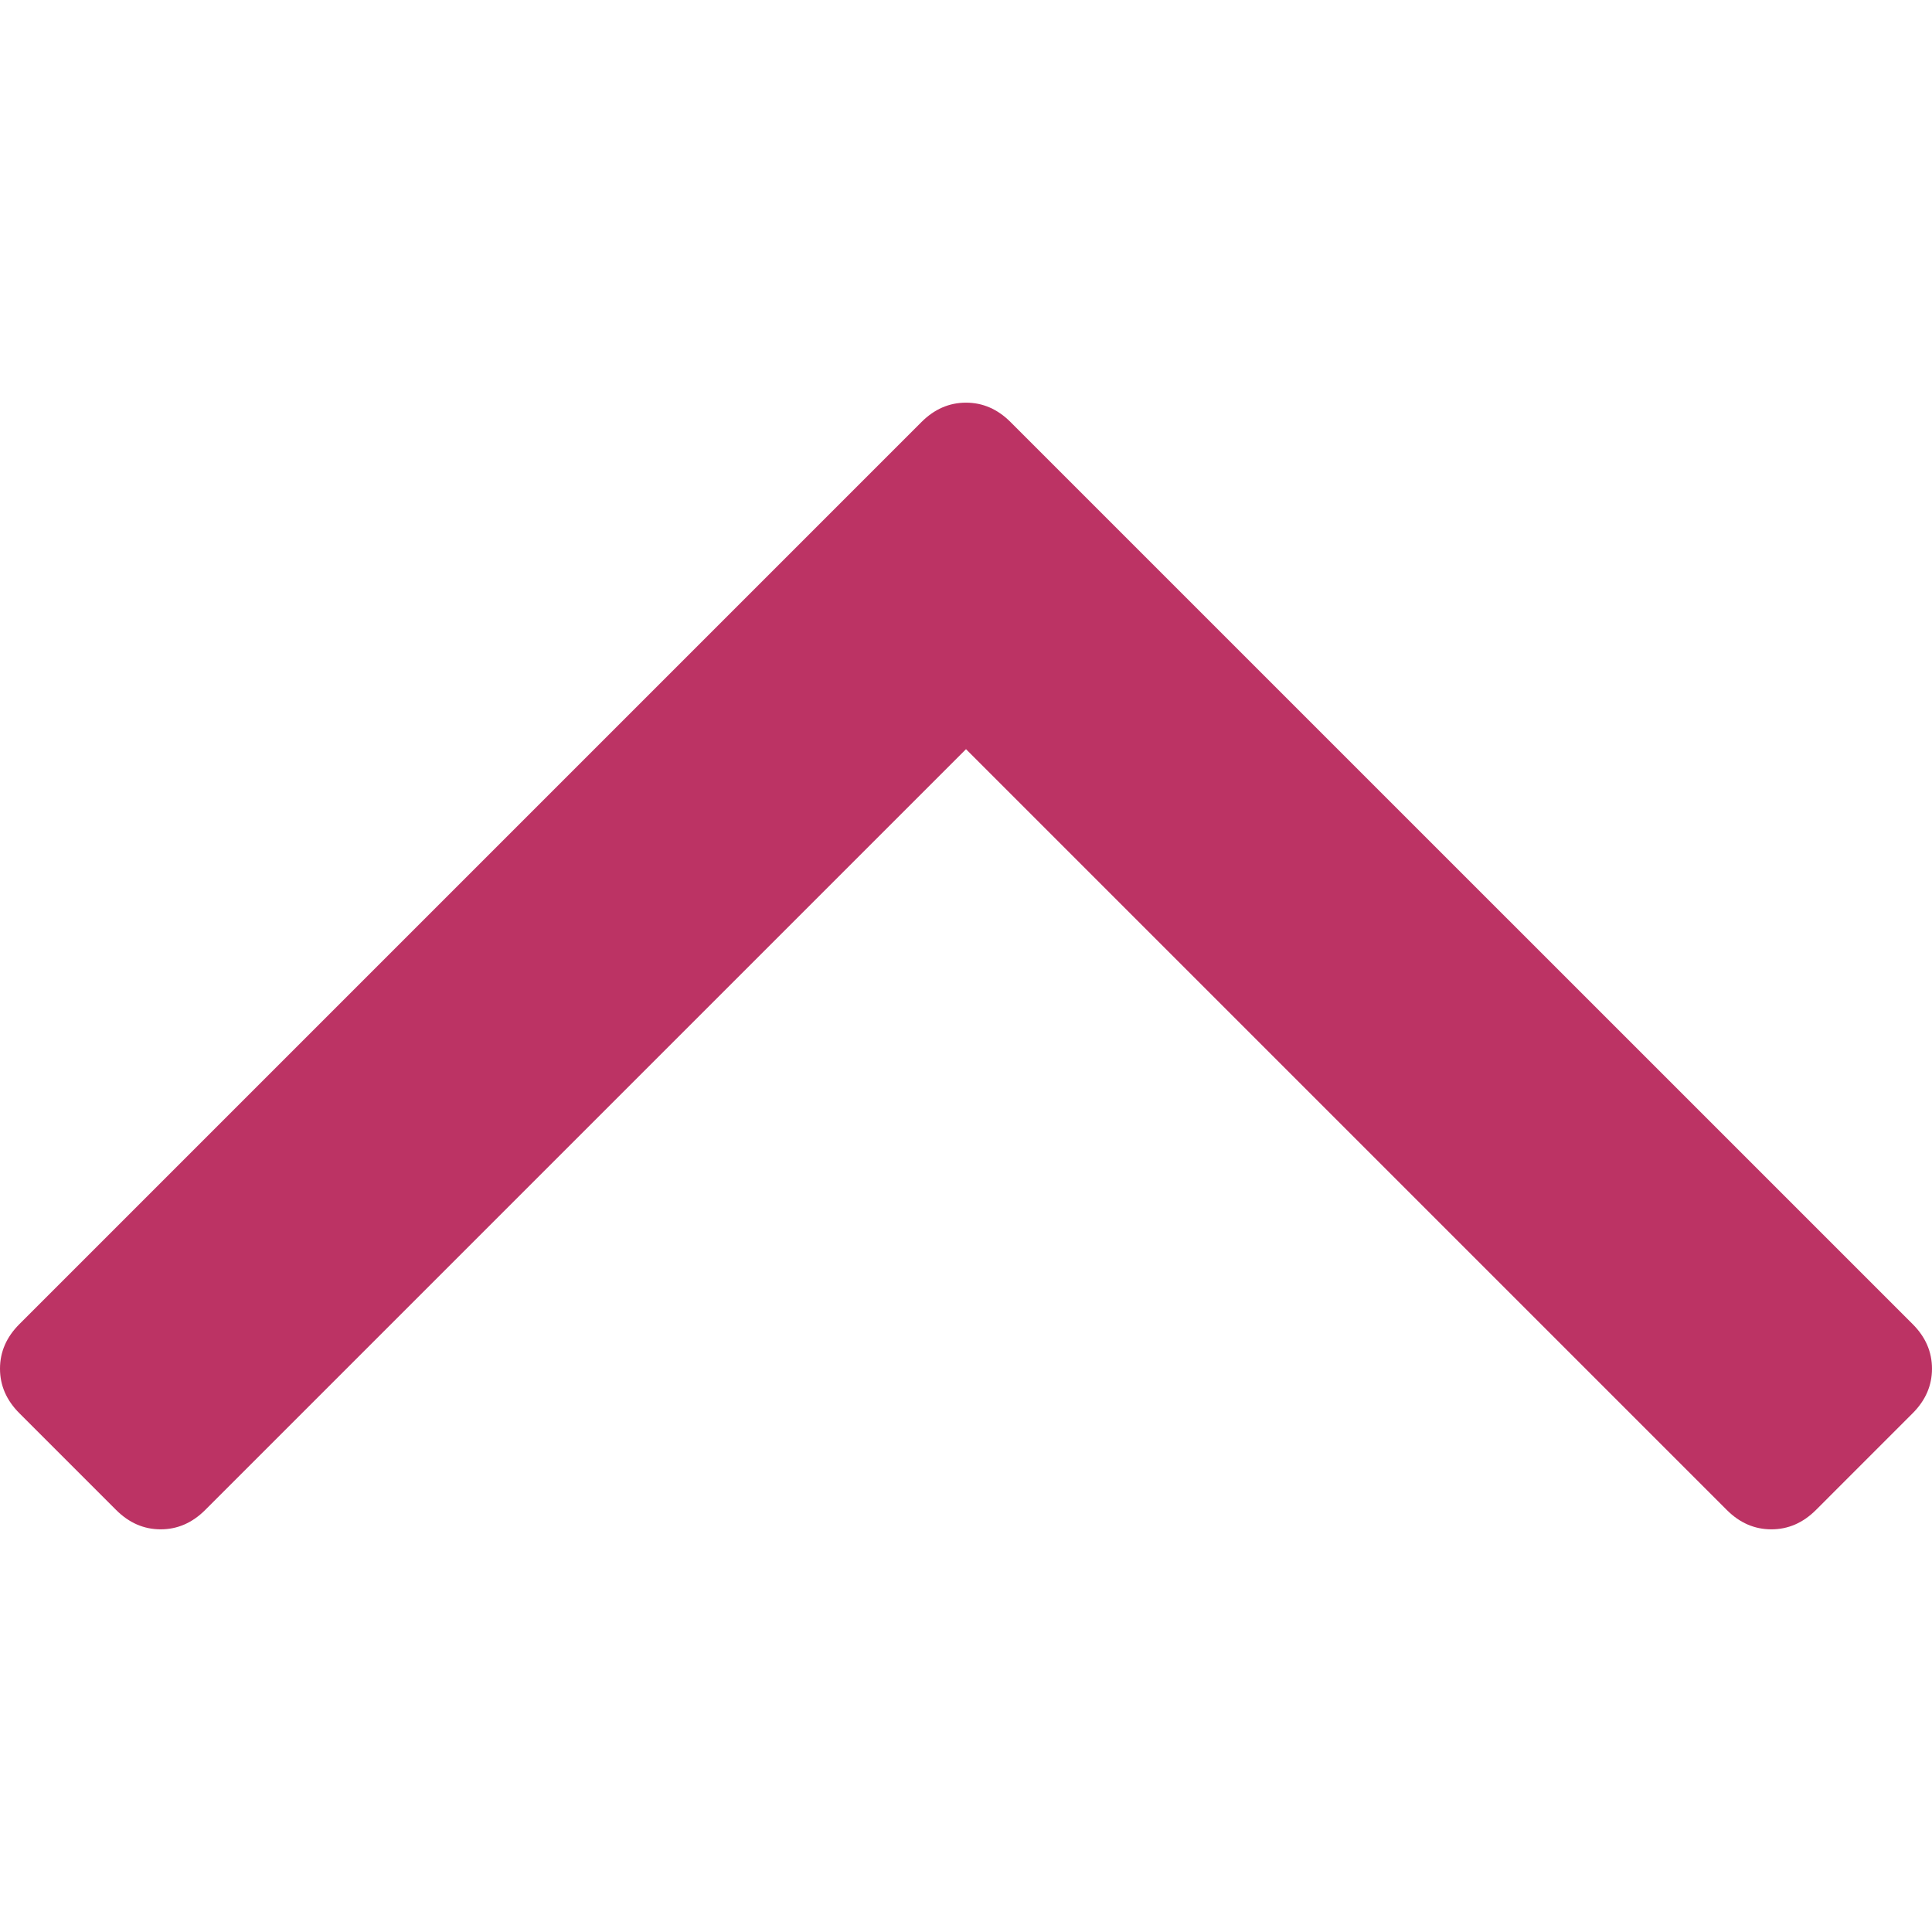
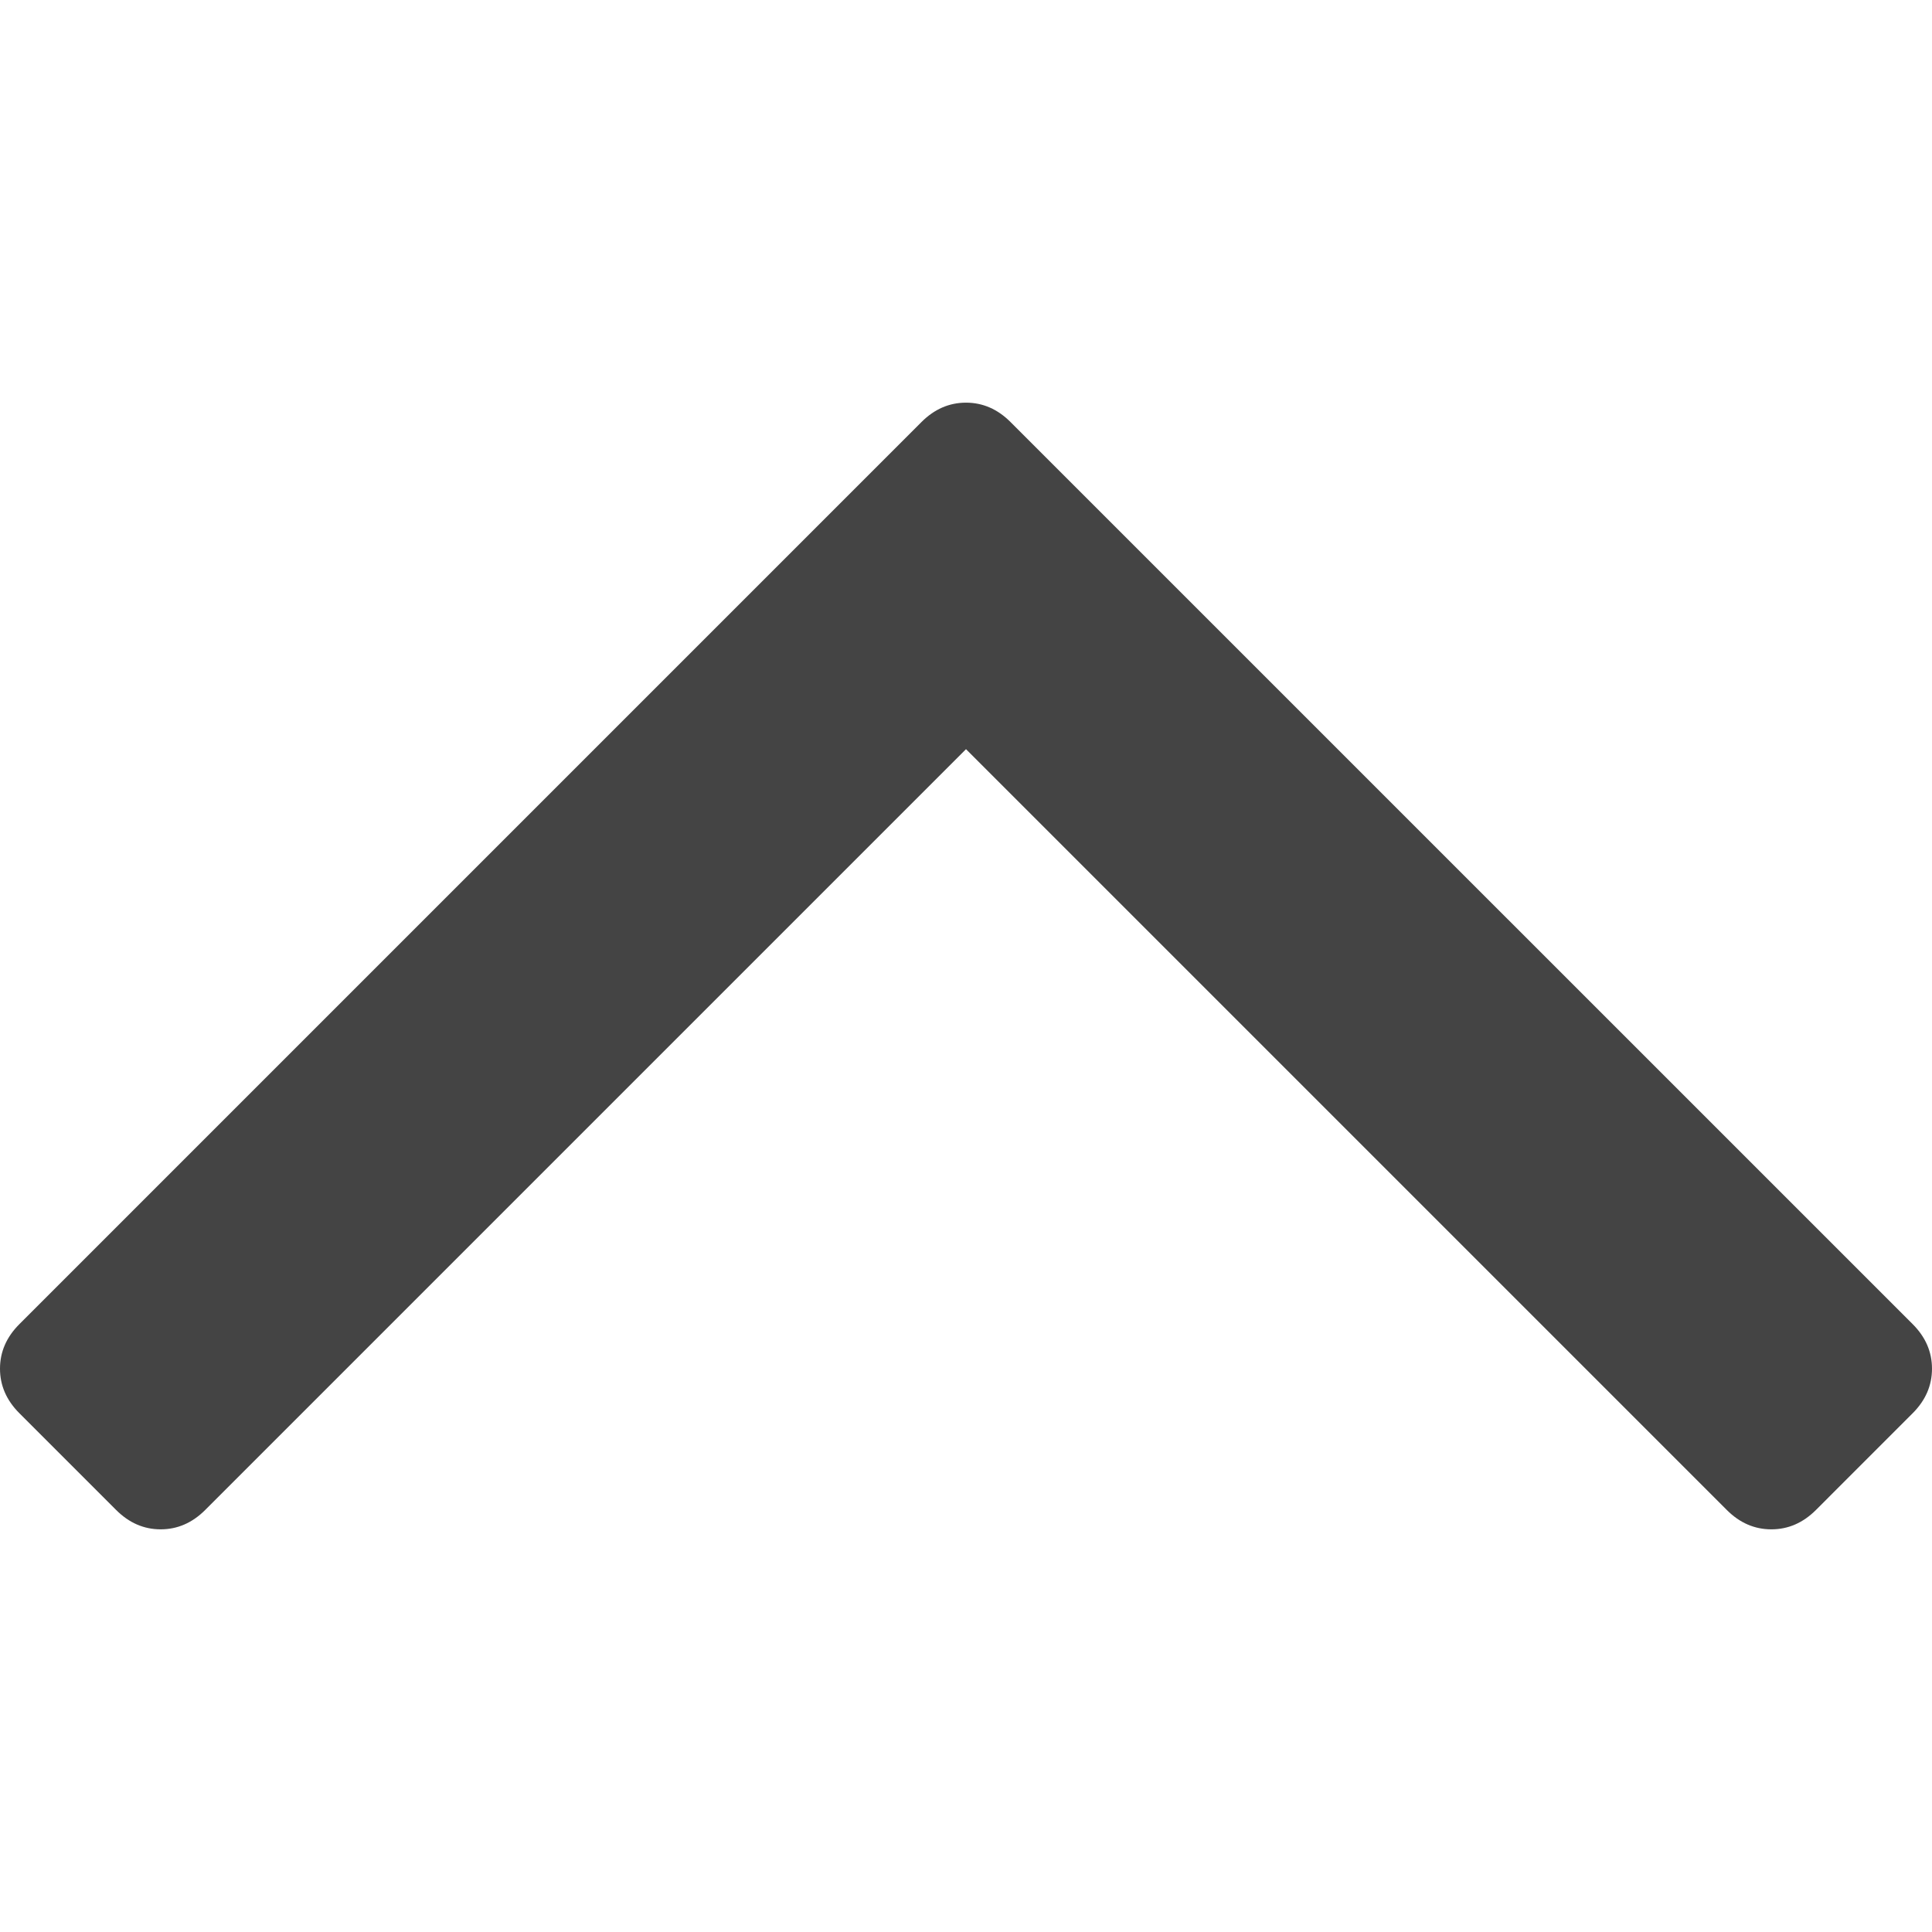
- <svg xmlns="http://www.w3.org/2000/svg" x="0px" y="0px" width="284.929px" height="284.929px" viewBox="0 0 284.929 284.929" style="enable-background:new 0 0 284.929 284.929;" xml:space="preserve" fill="#BC3364">
+ <svg xmlns="http://www.w3.org/2000/svg" x="0px" y="0px" width="284.929px" height="284.929px" viewBox="0 0 284.929 284.929" style="enable-background:new 0 0 284.929 284.929;" xml:space="preserve" fill="#444">
  <path d="M282.082,195.285L149.028,62.24c-1.901-1.903-4.088-2.856-6.562-2.856s-4.665,0.953-6.567,2.856L2.856,195.285   C0.95,197.191,0,199.378,0,201.853c0,2.474,0.953,4.664,2.856,6.566l14.272,14.271c1.903,1.903,4.093,2.854,6.567,2.854   c2.474,0,4.664-0.951,6.567-2.854l112.204-112.202l112.208,112.209c1.902,1.903,4.093,2.848,6.563,2.848   c2.478,0,4.668-0.951,6.57-2.848l14.274-14.277c1.902-1.902,2.847-4.093,2.847-6.566   C284.929,199.378,283.984,197.188,282.082,195.285z" />
</svg>
